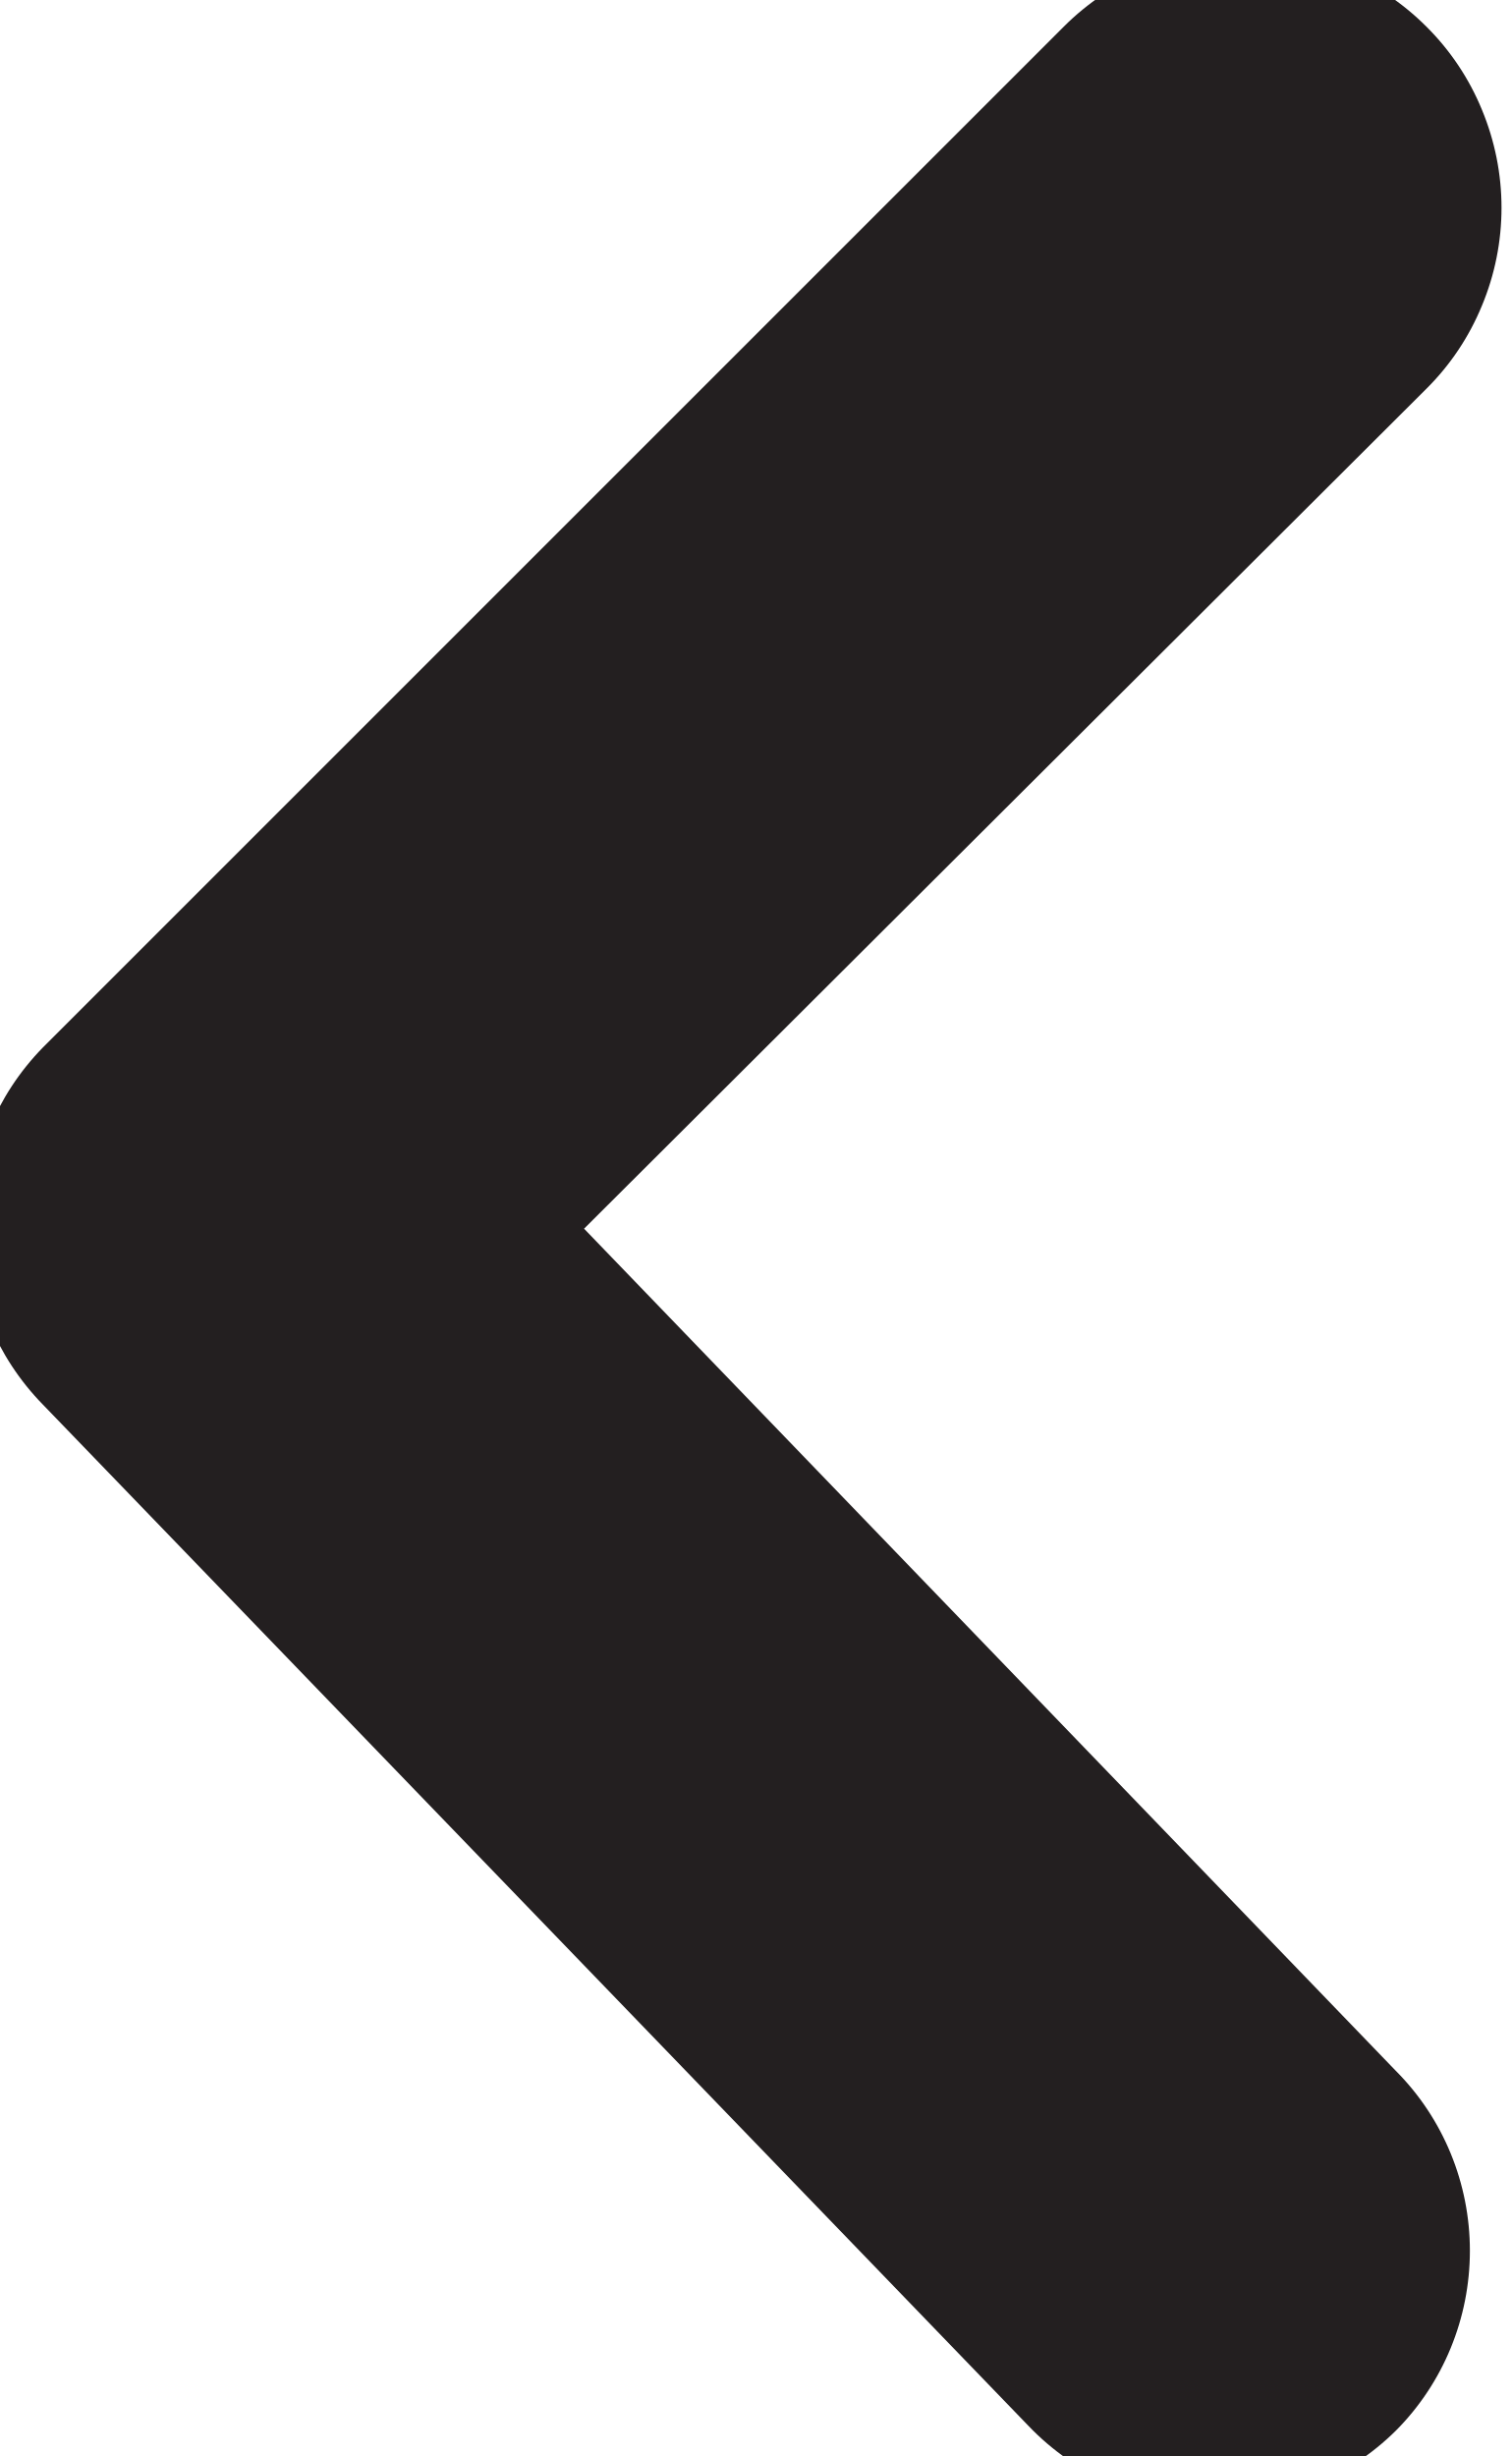
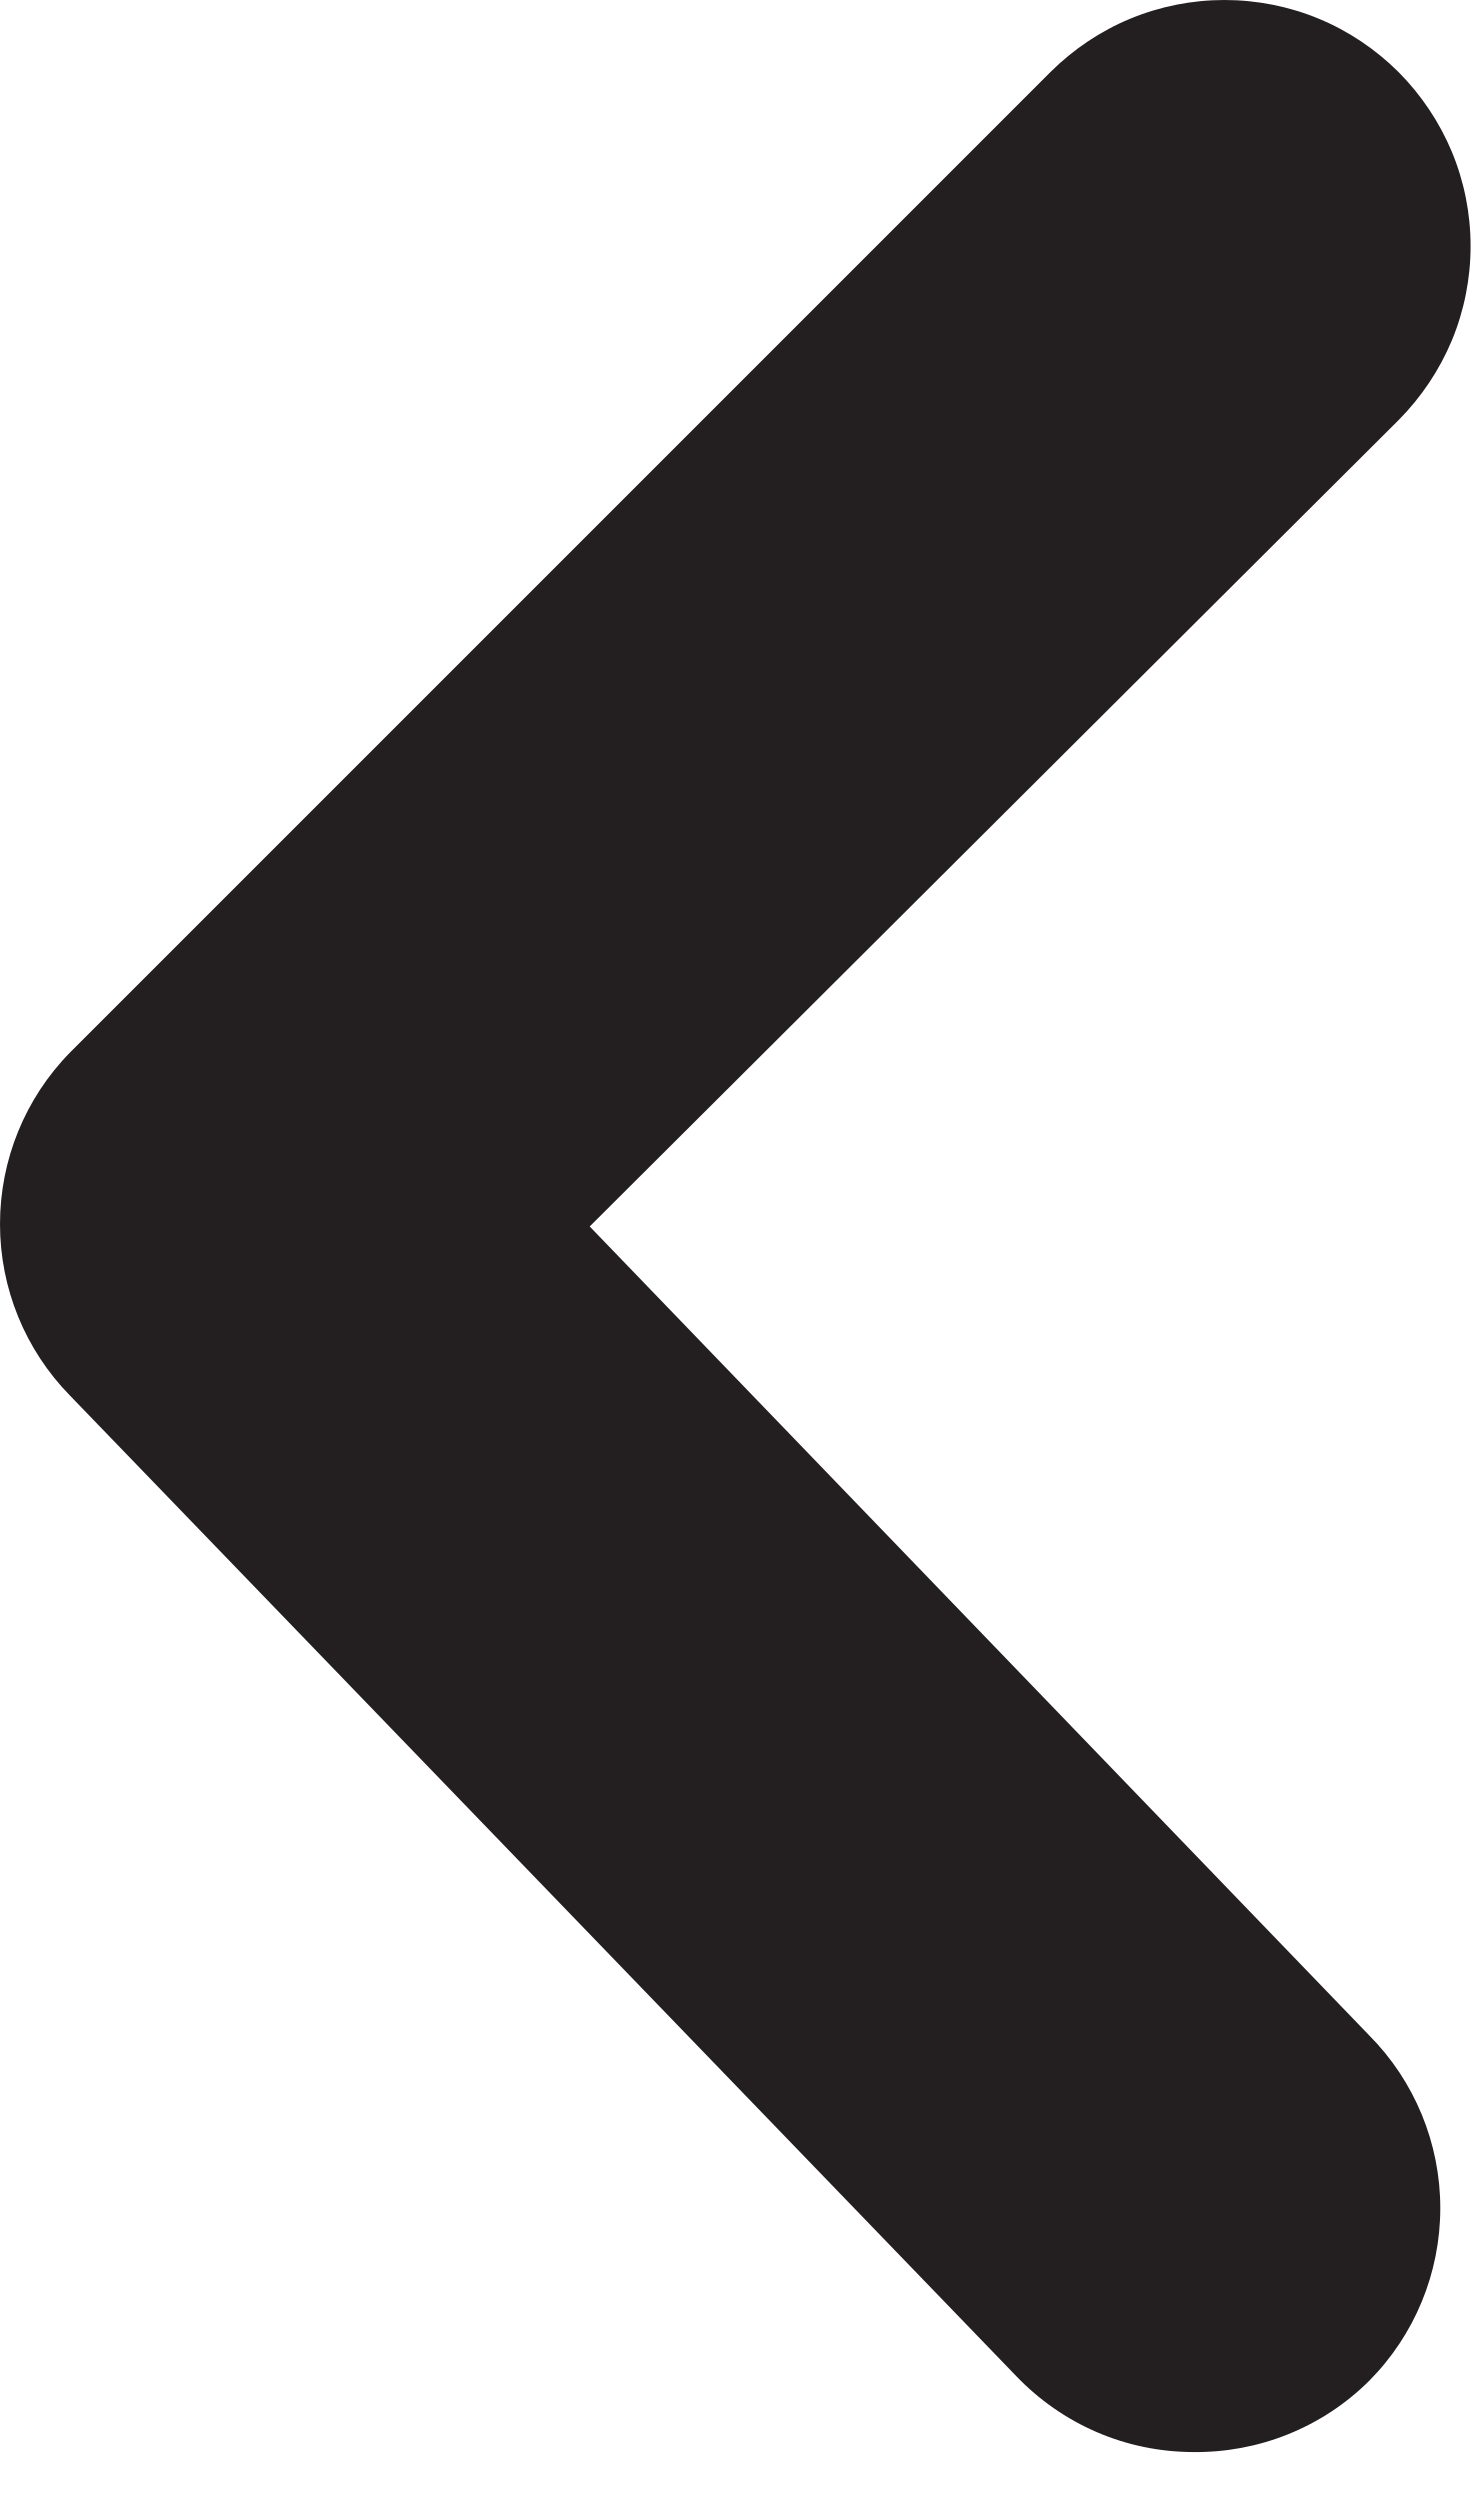
- <svg xmlns="http://www.w3.org/2000/svg" width="8" height="13" viewBox="0.25 0.247 7.5 12.505" fill="none">
-   <path d="M6.323 13C6.148 12.999 5.975 12.963 5.814 12.894C5.653 12.825 5.508 12.724 5.387 12.597L0.371 7.399C0.133 7.156 0 6.83 0 6.49C0 6.149 0.133 5.823 0.371 5.58L5.569 0.382C5.69 0.261 5.834 0.165 5.993 0.099C6.151 0.034 6.321 2.55323e-09 6.492 0C6.663 -2.55323e-09 6.833 0.034 6.991 0.099C7.149 0.165 7.293 0.261 7.414 0.382C7.536 0.503 7.632 0.647 7.697 0.805C7.763 0.964 7.797 1.133 7.797 1.305C7.797 1.476 7.763 1.646 7.697 1.804C7.632 1.962 7.536 2.106 7.414 2.227L3.126 6.503L7.259 10.791C7.501 11.034 7.636 11.364 7.636 11.707C7.636 12.05 7.501 12.38 7.259 12.623C7.136 12.745 6.989 12.841 6.829 12.906C6.668 12.971 6.496 13.002 6.323 13Z" fill="#231F20" />
+ <svg xmlns="http://www.w3.org/2000/svg" width="10" height="17" viewBox="0 0.163 10 16.674" fill="none">
+   <path d="M8.11 16.674C7.885 16.673 7.663 16.627 7.457 16.538C7.251 16.449 7.065 16.319 6.91 16.157L0.476 9.49C0.171 9.179 0 8.76 0 8.324C0 7.887 0.171 7.468 0.476 7.157L7.143 0.49C7.299 0.335 7.483 0.211 7.686 0.127C7.889 0.043 8.107 3.27478e-09 8.326 0C8.546 -3.27478e-09 8.764 0.043 8.967 0.127C9.17 0.211 9.354 0.335 9.51 0.49C9.665 0.646 9.788 0.83 9.873 1.033C9.957 1.236 10 1.454 10 1.673C10 1.893 9.957 2.111 9.873 2.314C9.788 2.517 9.665 2.701 9.51 2.857L4.01 8.34L9.31 13.84C9.62 14.152 9.794 14.575 9.794 15.015C9.794 15.456 9.62 15.878 9.31 16.19C9.152 16.347 8.965 16.47 8.759 16.553C8.553 16.636 8.332 16.677 8.11 16.674Z" fill="#231F20" />
</svg>
